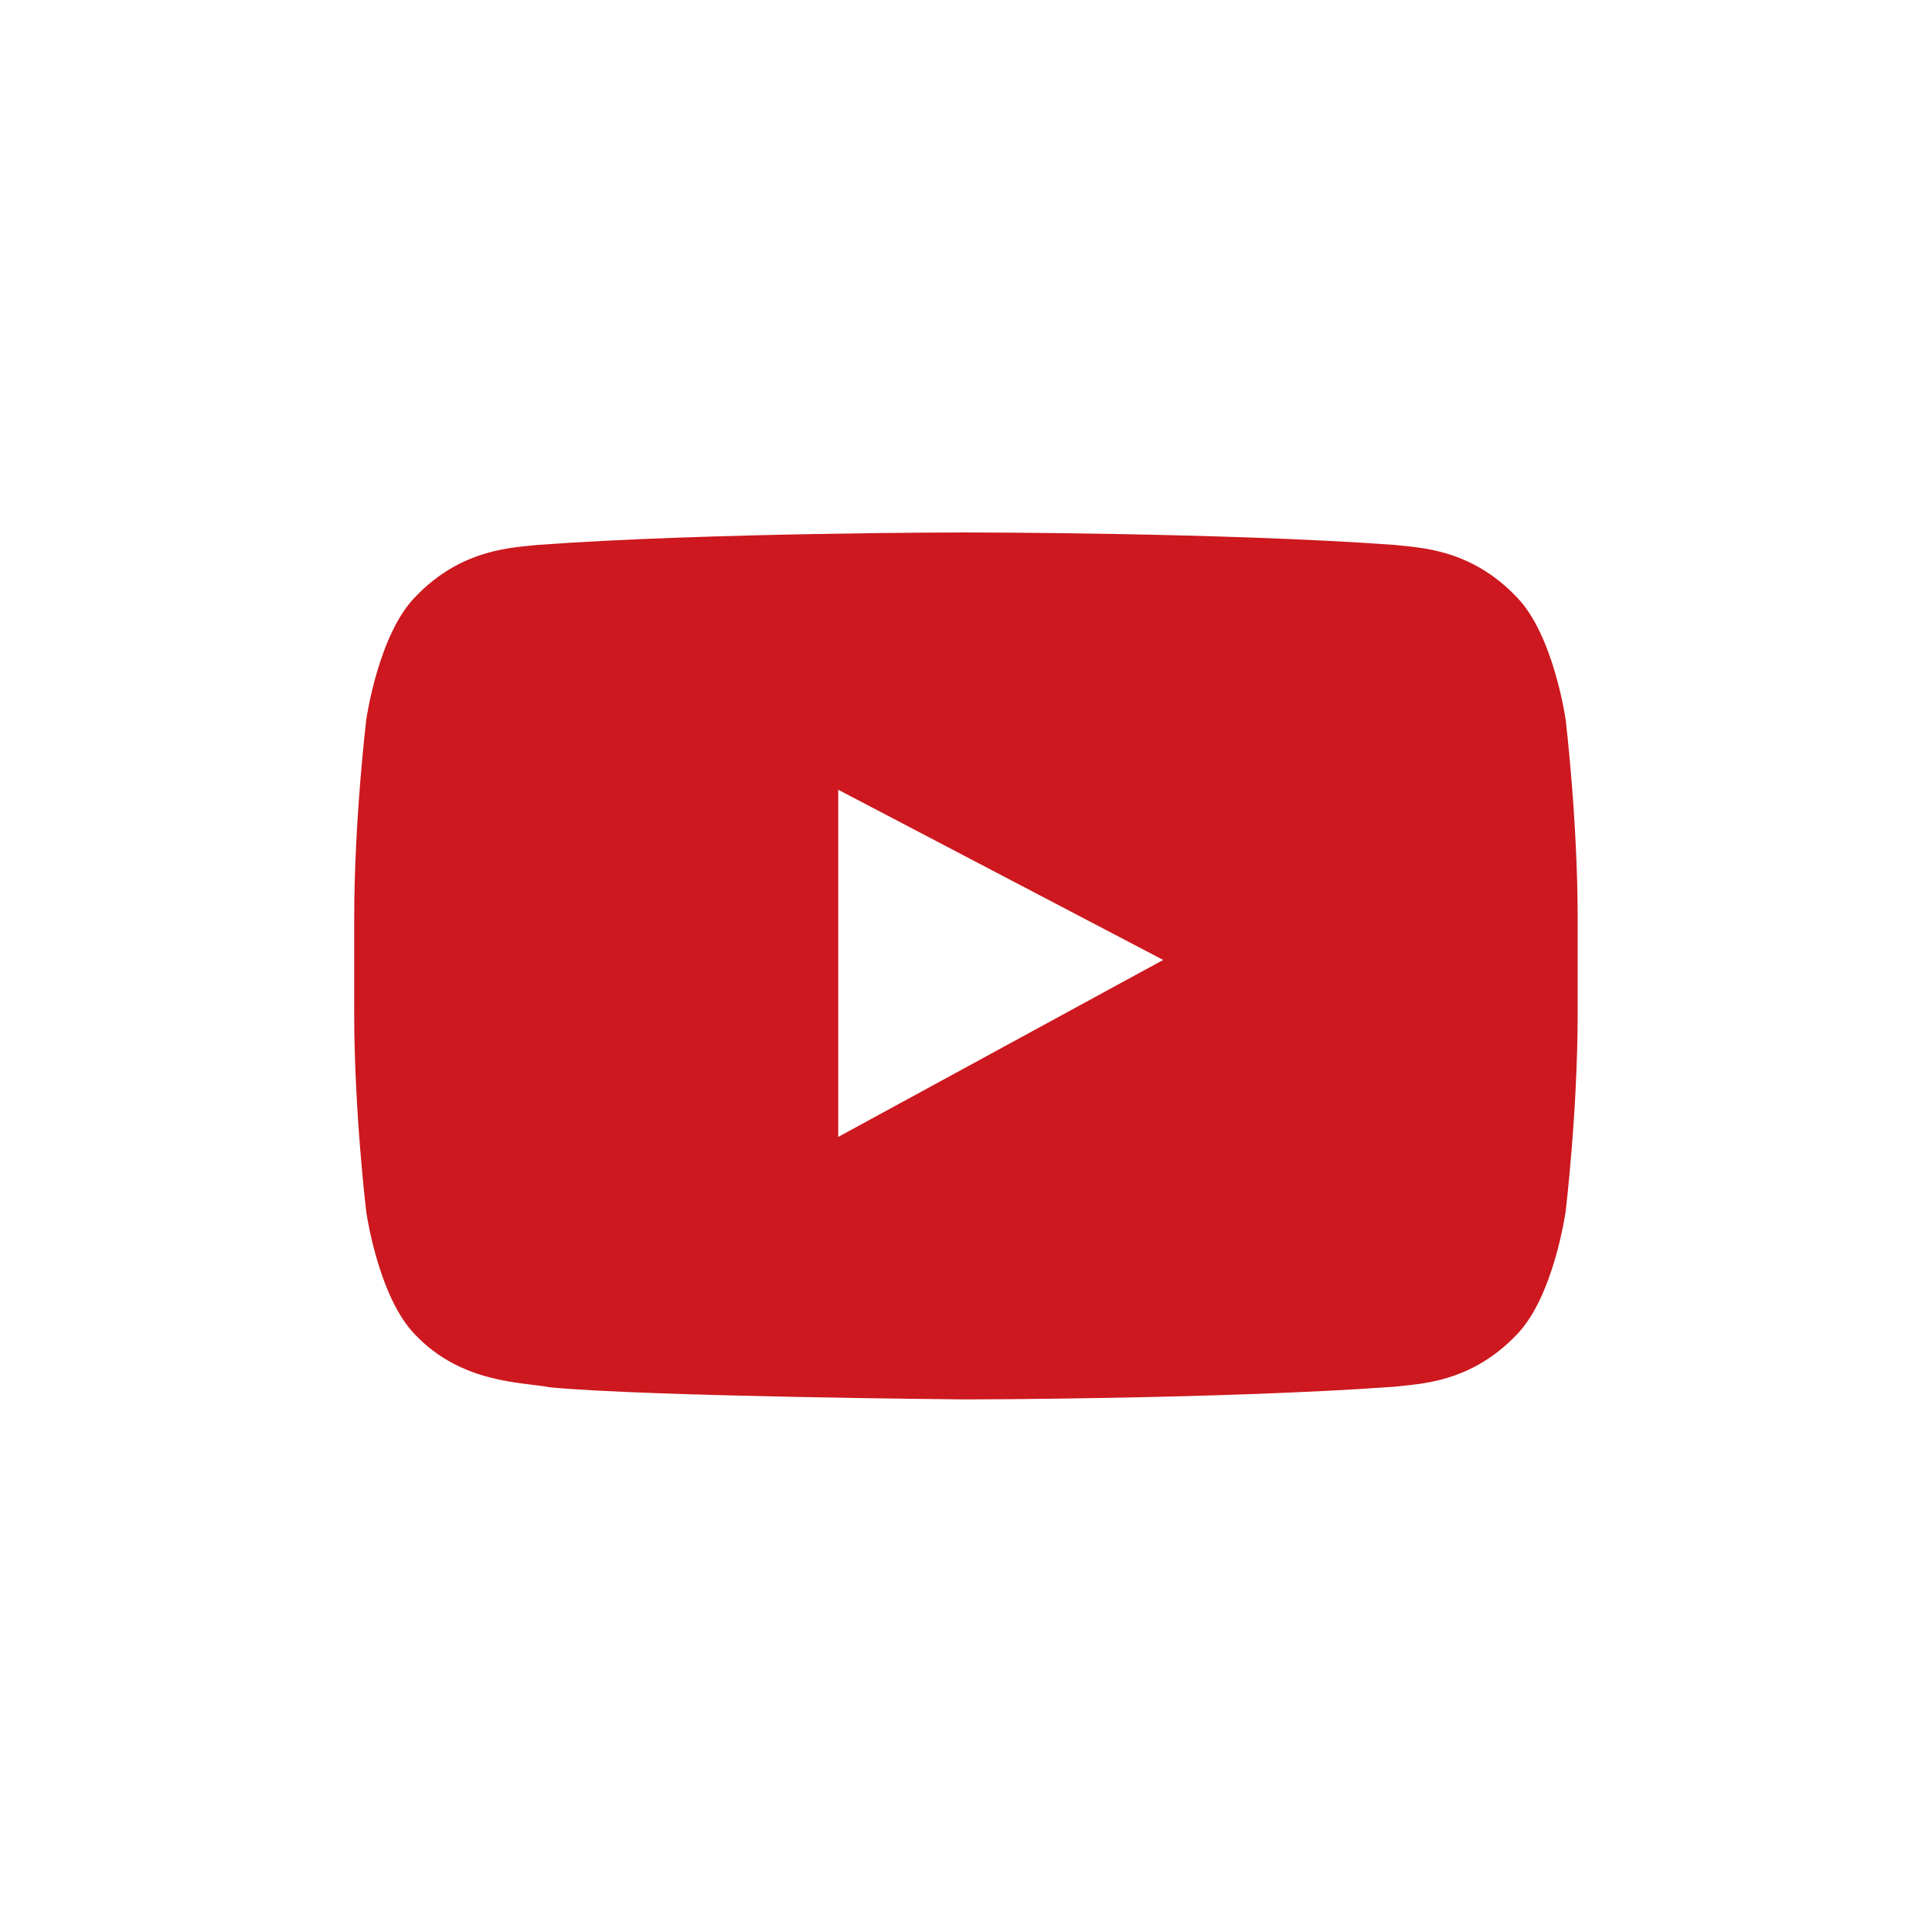
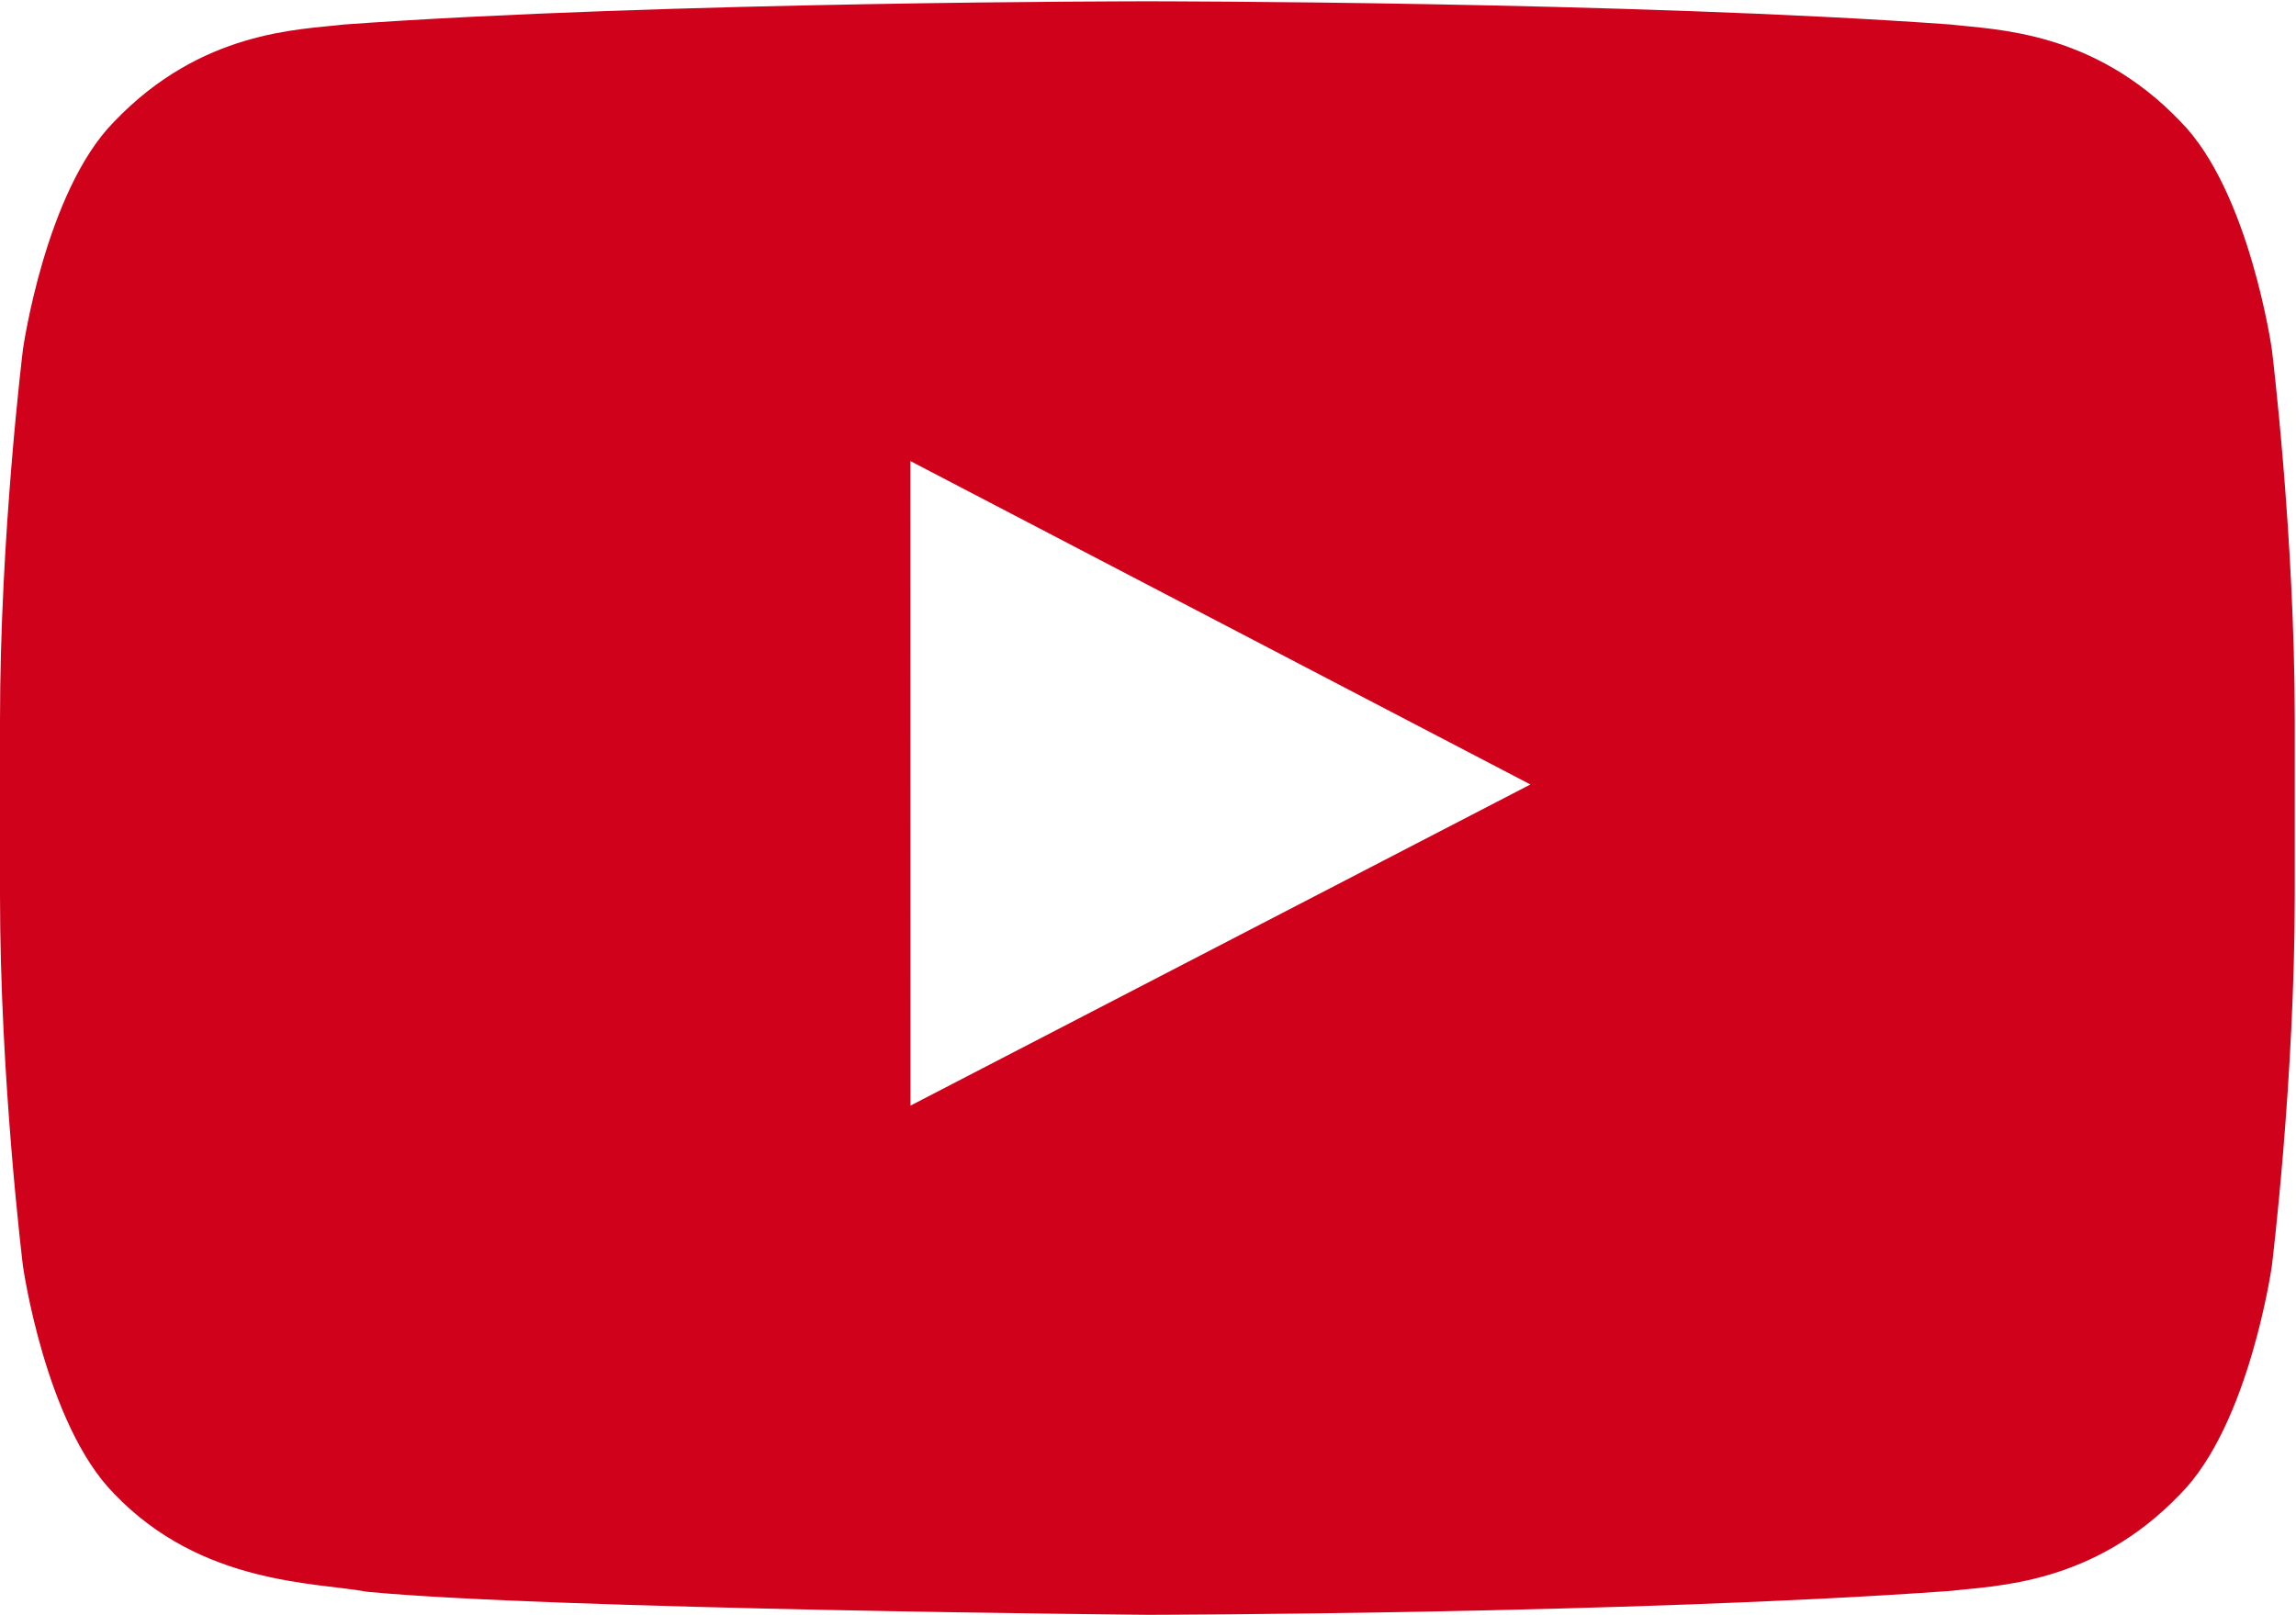
- <svg xmlns="http://www.w3.org/2000/svg" viewBox="0 0 30 30">
-   <path fill="#cc181e" d="M24.311 11.172s-.188-1.317-.758-1.898c-.723-.764-1.533-.769-1.905-.813-2.656-.193-6.646-.193-6.646-.193h-.006s-3.989 0-6.646.193c-.371.044-1.183.049-1.905.812-.57.581-.757 1.898-.757 1.898s-.188 1.552-.188 3.102v1.452c0 1.547.188 3.098.188 3.098s.187 1.318.757 1.9c.723.764 1.672.737 2.095.819 1.521.146 6.46.188 6.46.188s3.992-.004 6.65-.197c.371-.045 1.182-.049 1.904-.812.569-.582.756-1.9.756-1.9s.188-1.549.188-3.096v-1.453c0-1.549-.187-3.1-.187-3.1zm-11.295 6.482v-5.391l5.046 2.643-5.046 2.748z" />
+ <svg xmlns="http://www.w3.org/2000/svg" width="1022px" height="719px" viewBox="0 0 1022 719" version="1.1">
+   <g stroke="none" stroke-width="1" fill="none" fill-rule="evenodd">
+     <g fill="#D0011B">
+       <path d="M1011.25,155.562 C1011.25,155.562 1001.27,85.173 970.642,54.176 C931.8,13.493 888.262,13.291 868.296,10.91 C725.359,0.577 510.946,0.577 510.946,0.577 L510.502,0.577 C510.502,0.577 296.094,0.577 153.152,10.91 C133.185,13.291 89.663,13.493 50.807,54.176 C20.181,85.173 10.215,155.562 10.215,155.562 C10.215,155.562 0,238.222 0,320.881 L0,398.374 C0,481.032 10.215,563.691 10.215,563.691 C10.215,563.691 20.181,634.081 50.807,665.078 C89.663,705.762 140.703,704.475 163.436,708.739 C245.153,716.575 510.725,719 510.725,719 C510.725,719 725.359,718.677 868.296,708.345 C888.262,705.963 931.8,705.762 970.642,665.078 C1001.27,634.081 1011.25,563.691 1011.25,563.691 C1011.25,563.691 1021.45,481.032 1021.45,398.374 L1021.45,320.881 C1021.45,238.222 1011.25,155.562 1011.25,155.562 Z M405.272,492.281 L405.225,205.281 L681.225,349.281 L405.272,492.281 Z" />
+     </g>
+   </g>
</svg>
